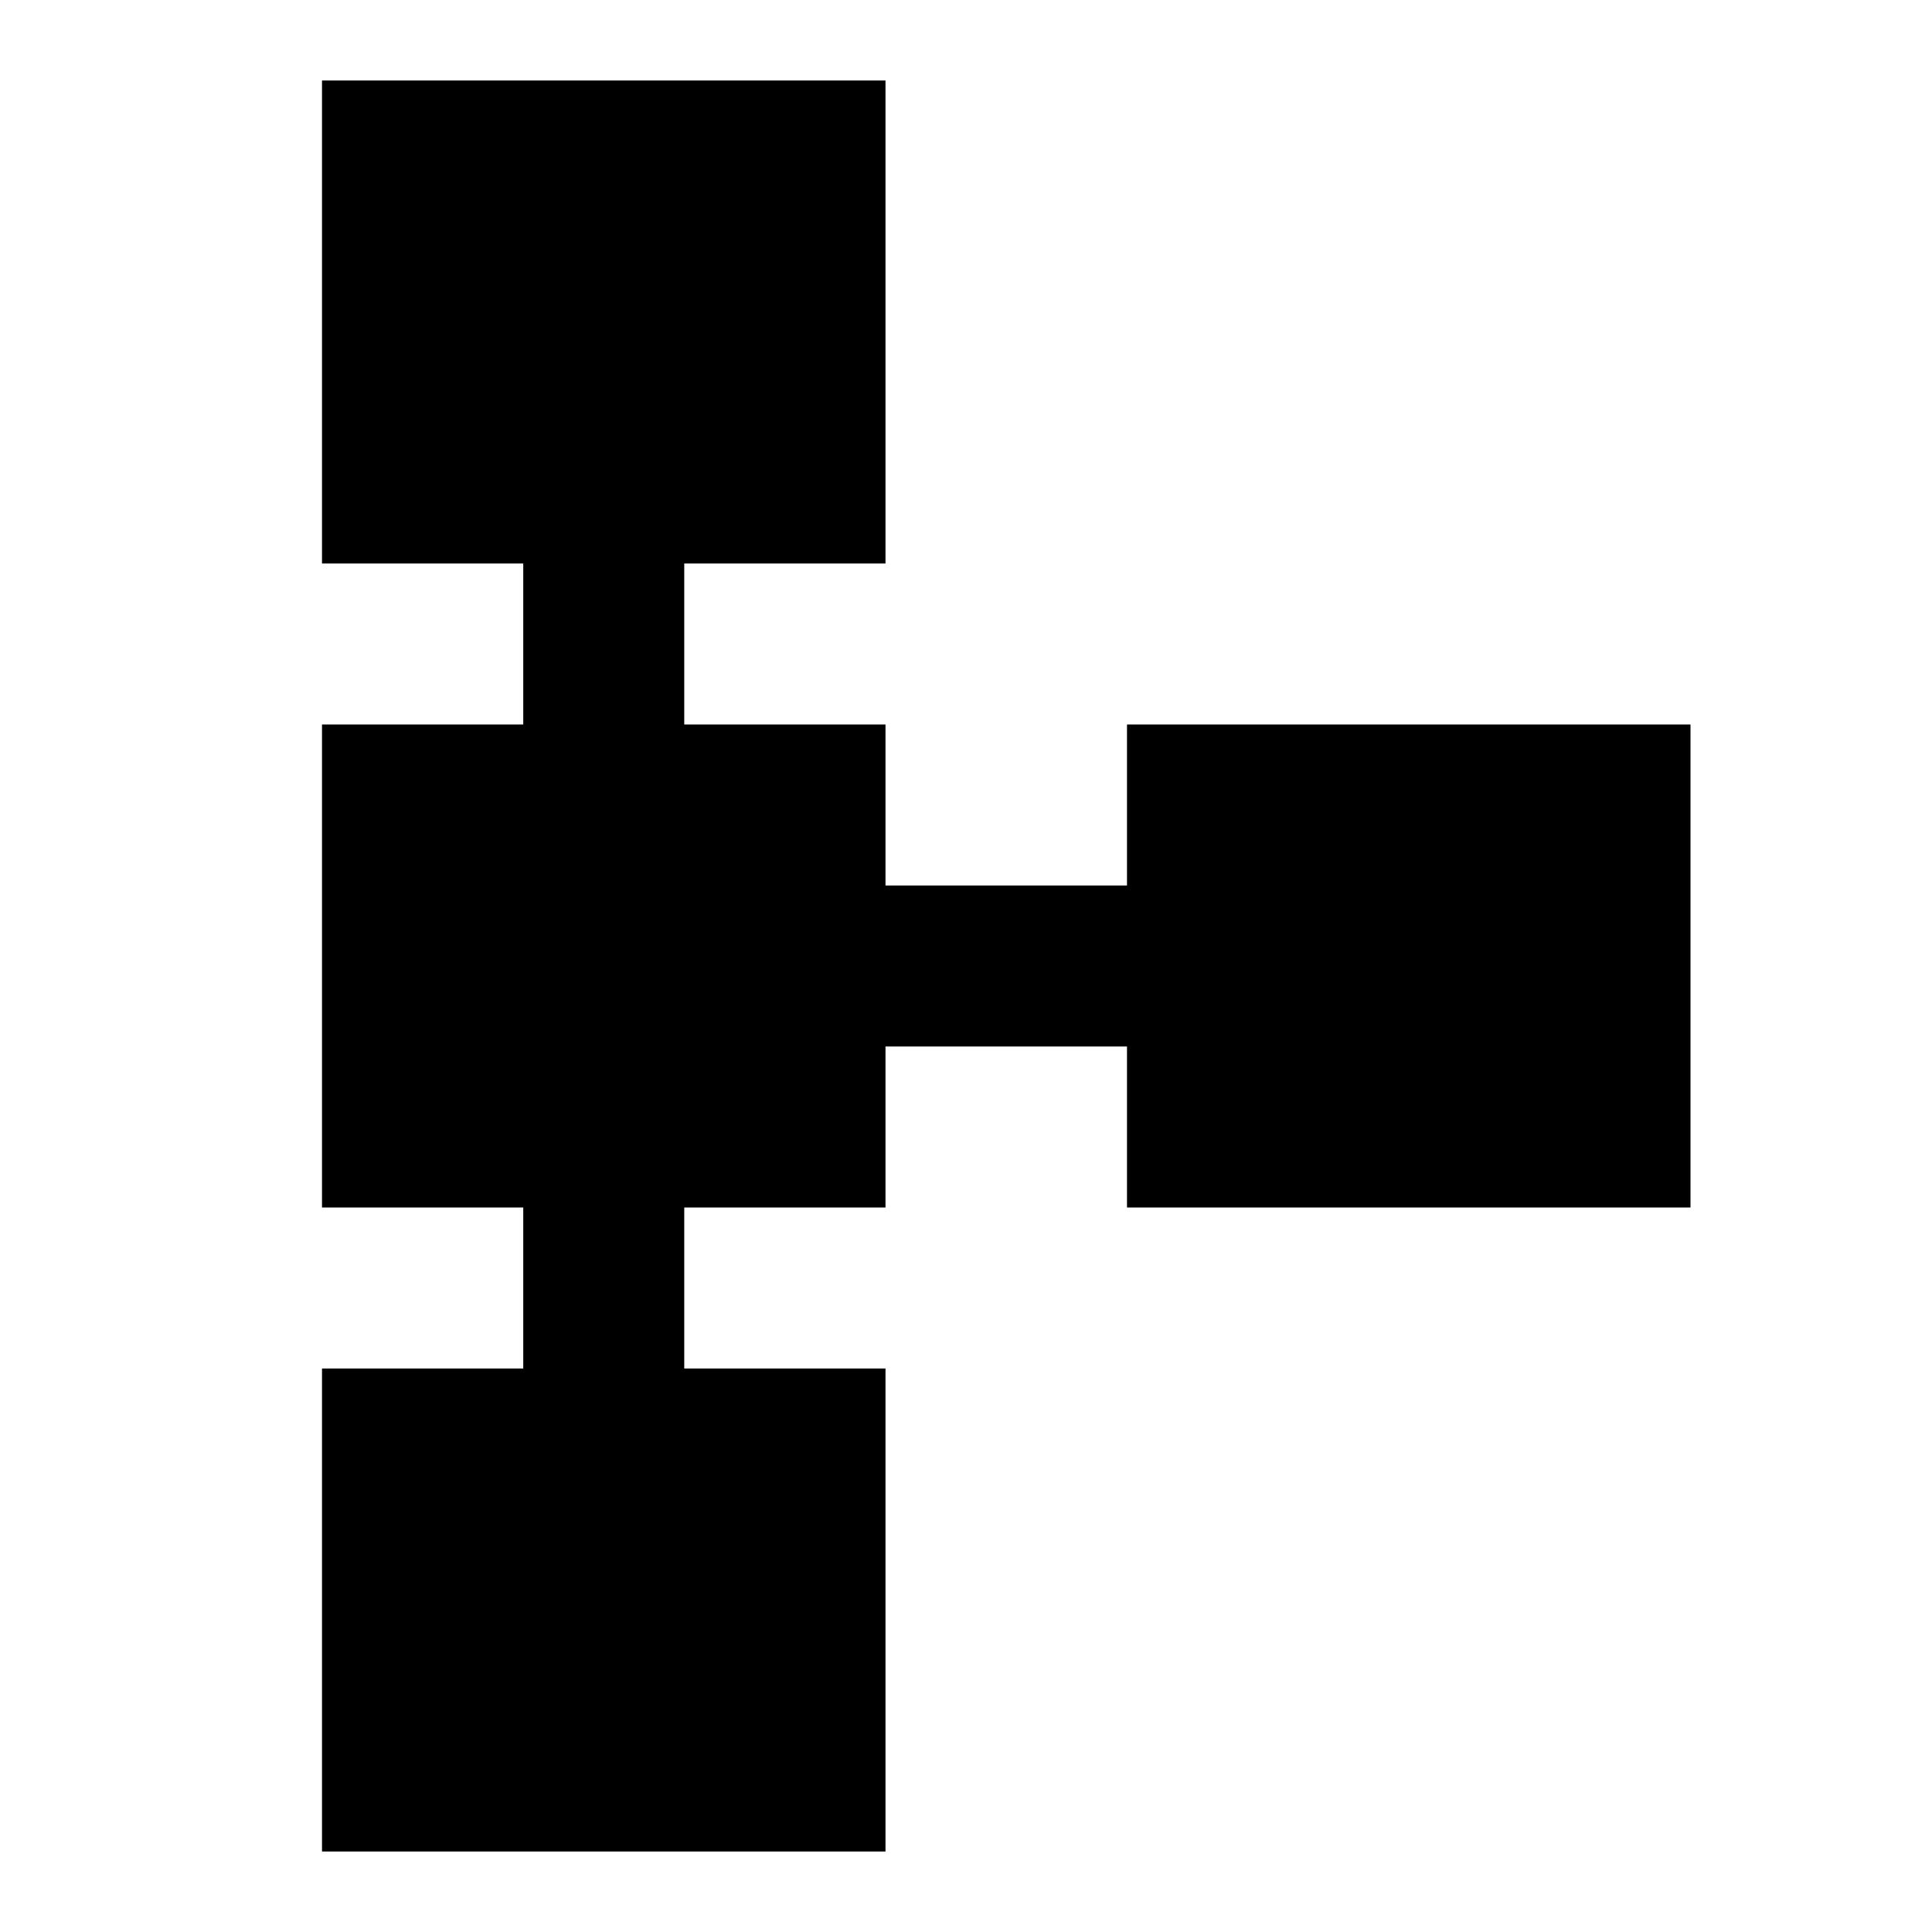
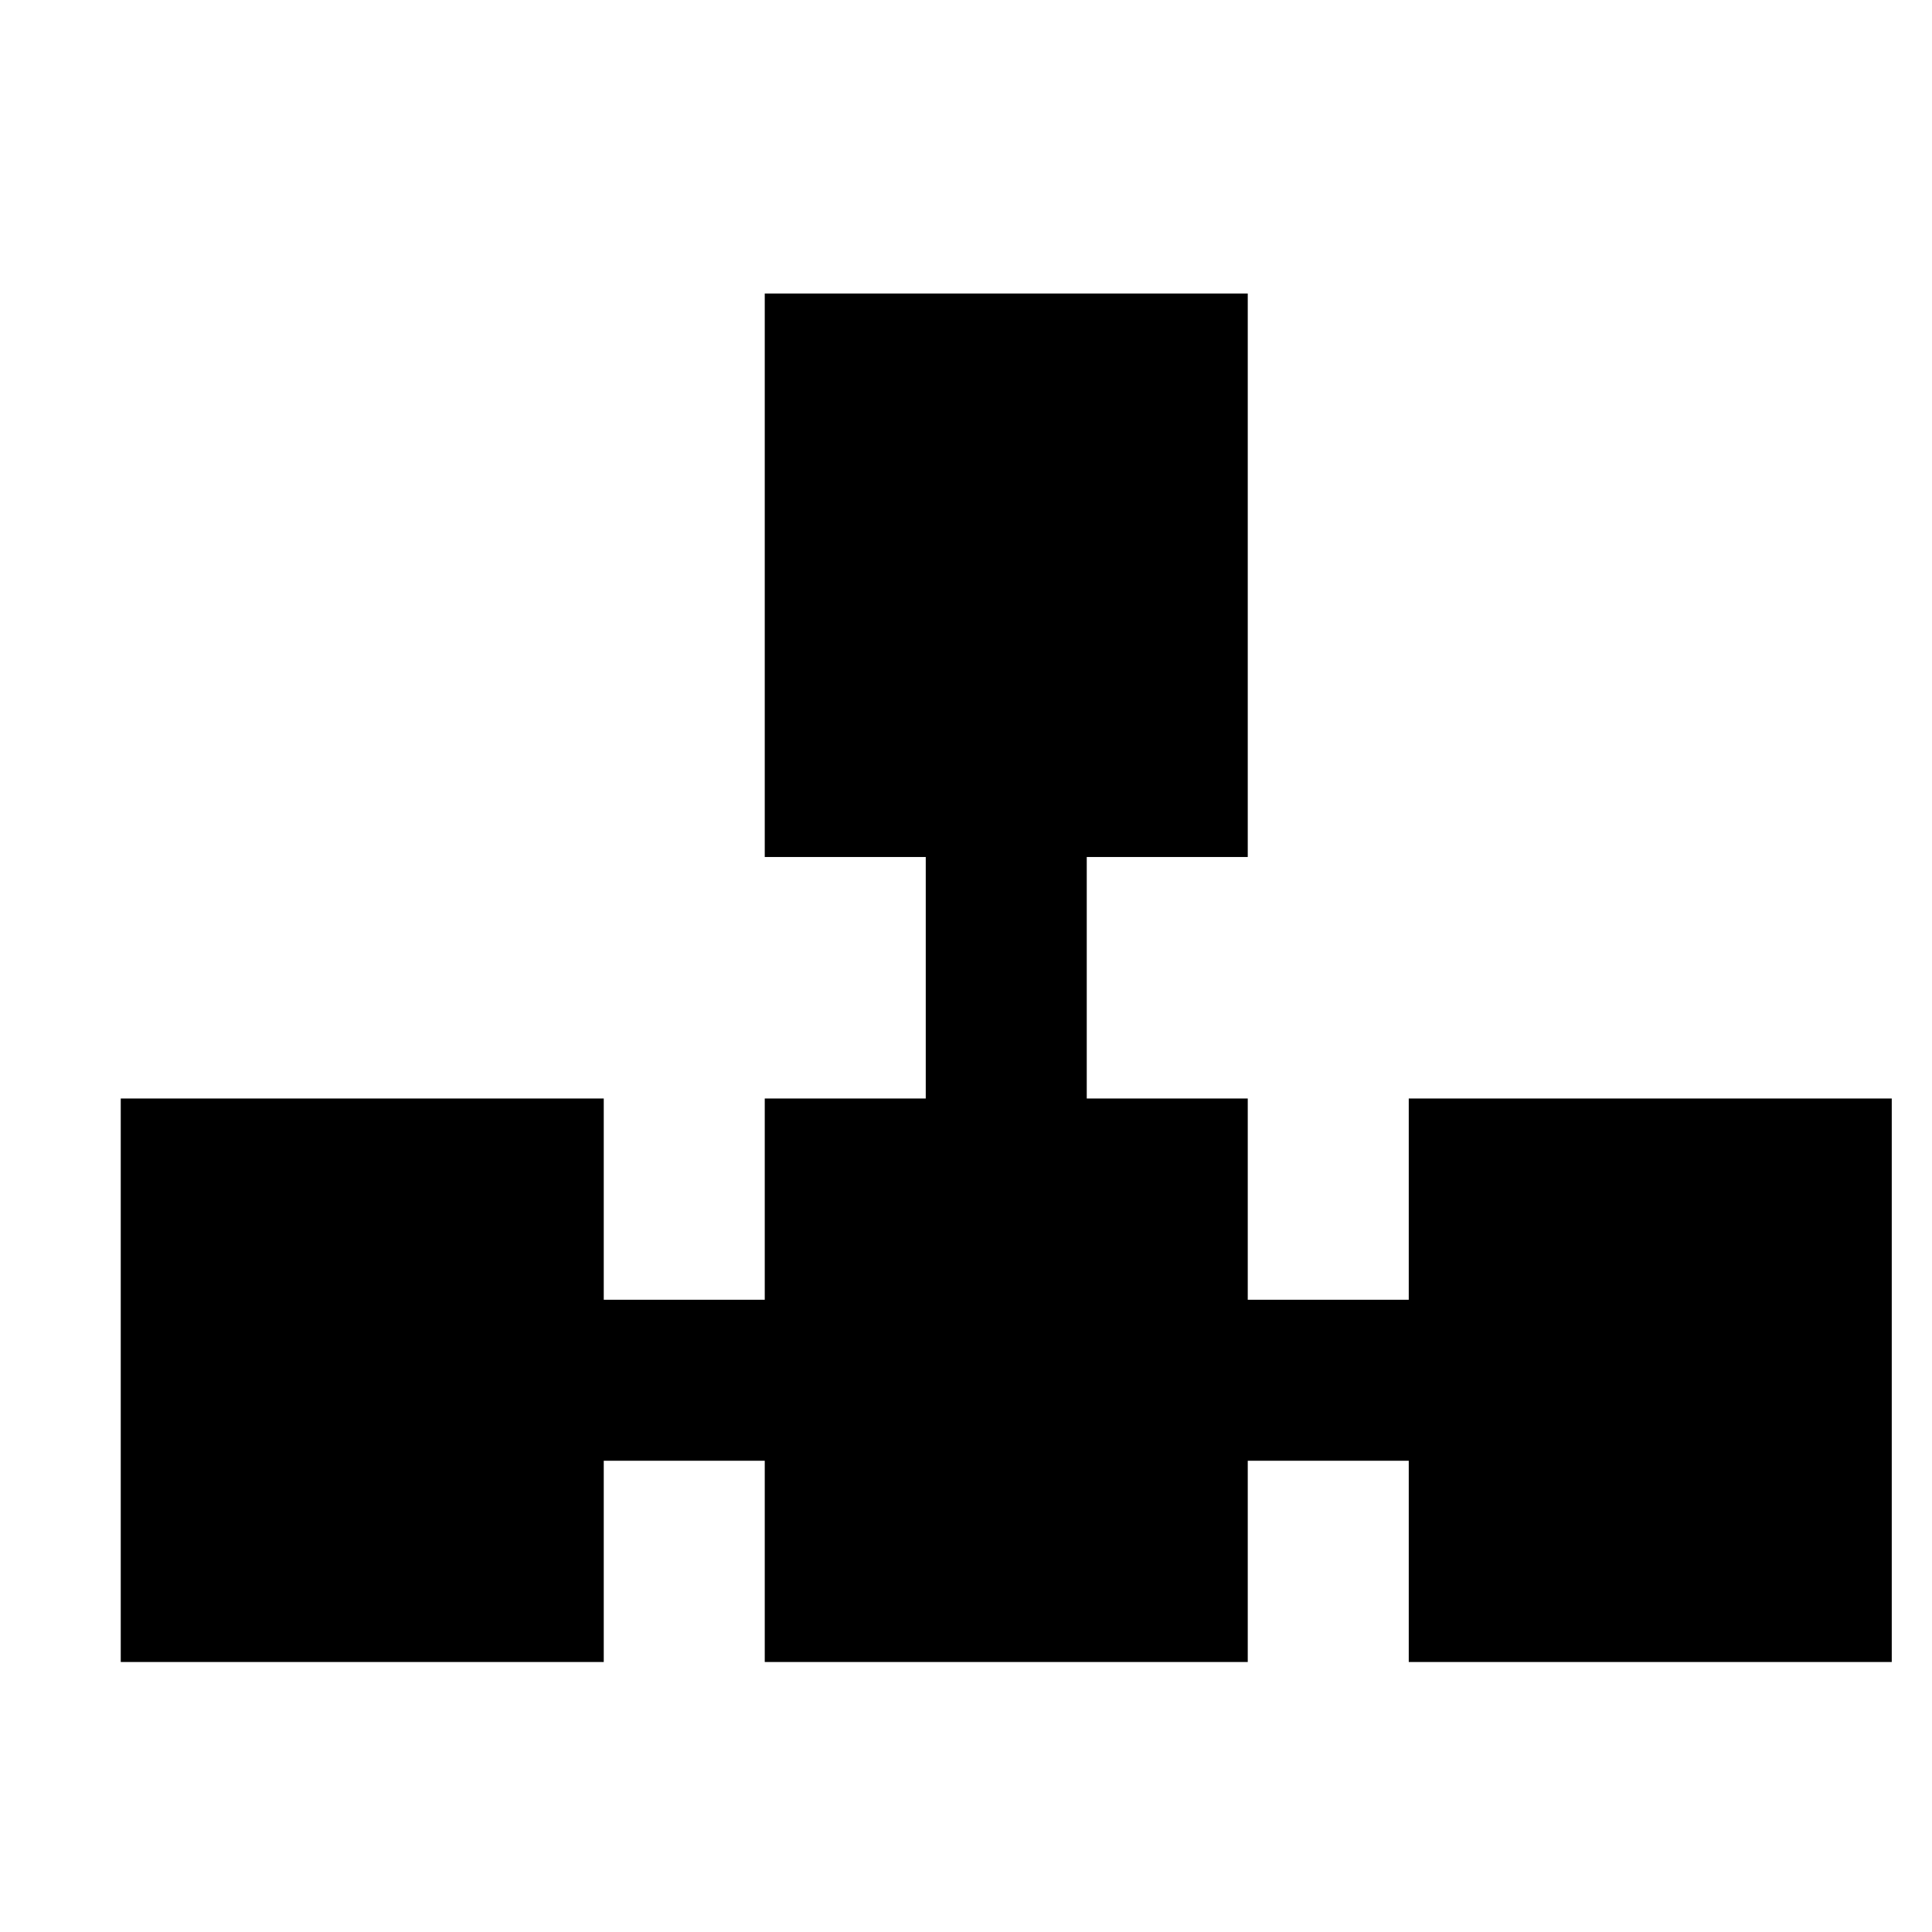
- <svg xmlns="http://www.w3.org/2000/svg" height="24px" viewBox="0 0 24 24" width="24px" fill="#000000">
-   <rect fill="none" height="24" width="24" />
-   <path d="M14,9v2h-3V9H8.5V7H11V1H4v6h2.5v2H4v6h2.5v2H4v6h7v-6H8.5v-2H11v-2h3v2h7V9H14z" />
+ <svg xmlns="http://www.w3.org/2000/svg" width="24" height="24" fill="#000000">
+   <g>
+     <rect id="svg_1" width="24" height="24" fill="none" />
+     <path transform="rotate(-90 12.5 12.146)" id="svg_2" d="m14,9.146l0,2l-3,0l0,-2l-2.5,0l0,-2l2.5,0l0,-6l-7,0l0,6l2.5,0l0,2l-2.5,0l0,6l2.5,0l0,2l-2.5,0l0,6l7,0l0,-6l-2.5,0l0,-2l2.5,0l0,-2l3,0l0,2l7,0l0,-6l-7,0z" />
+   </g>
</svg>
